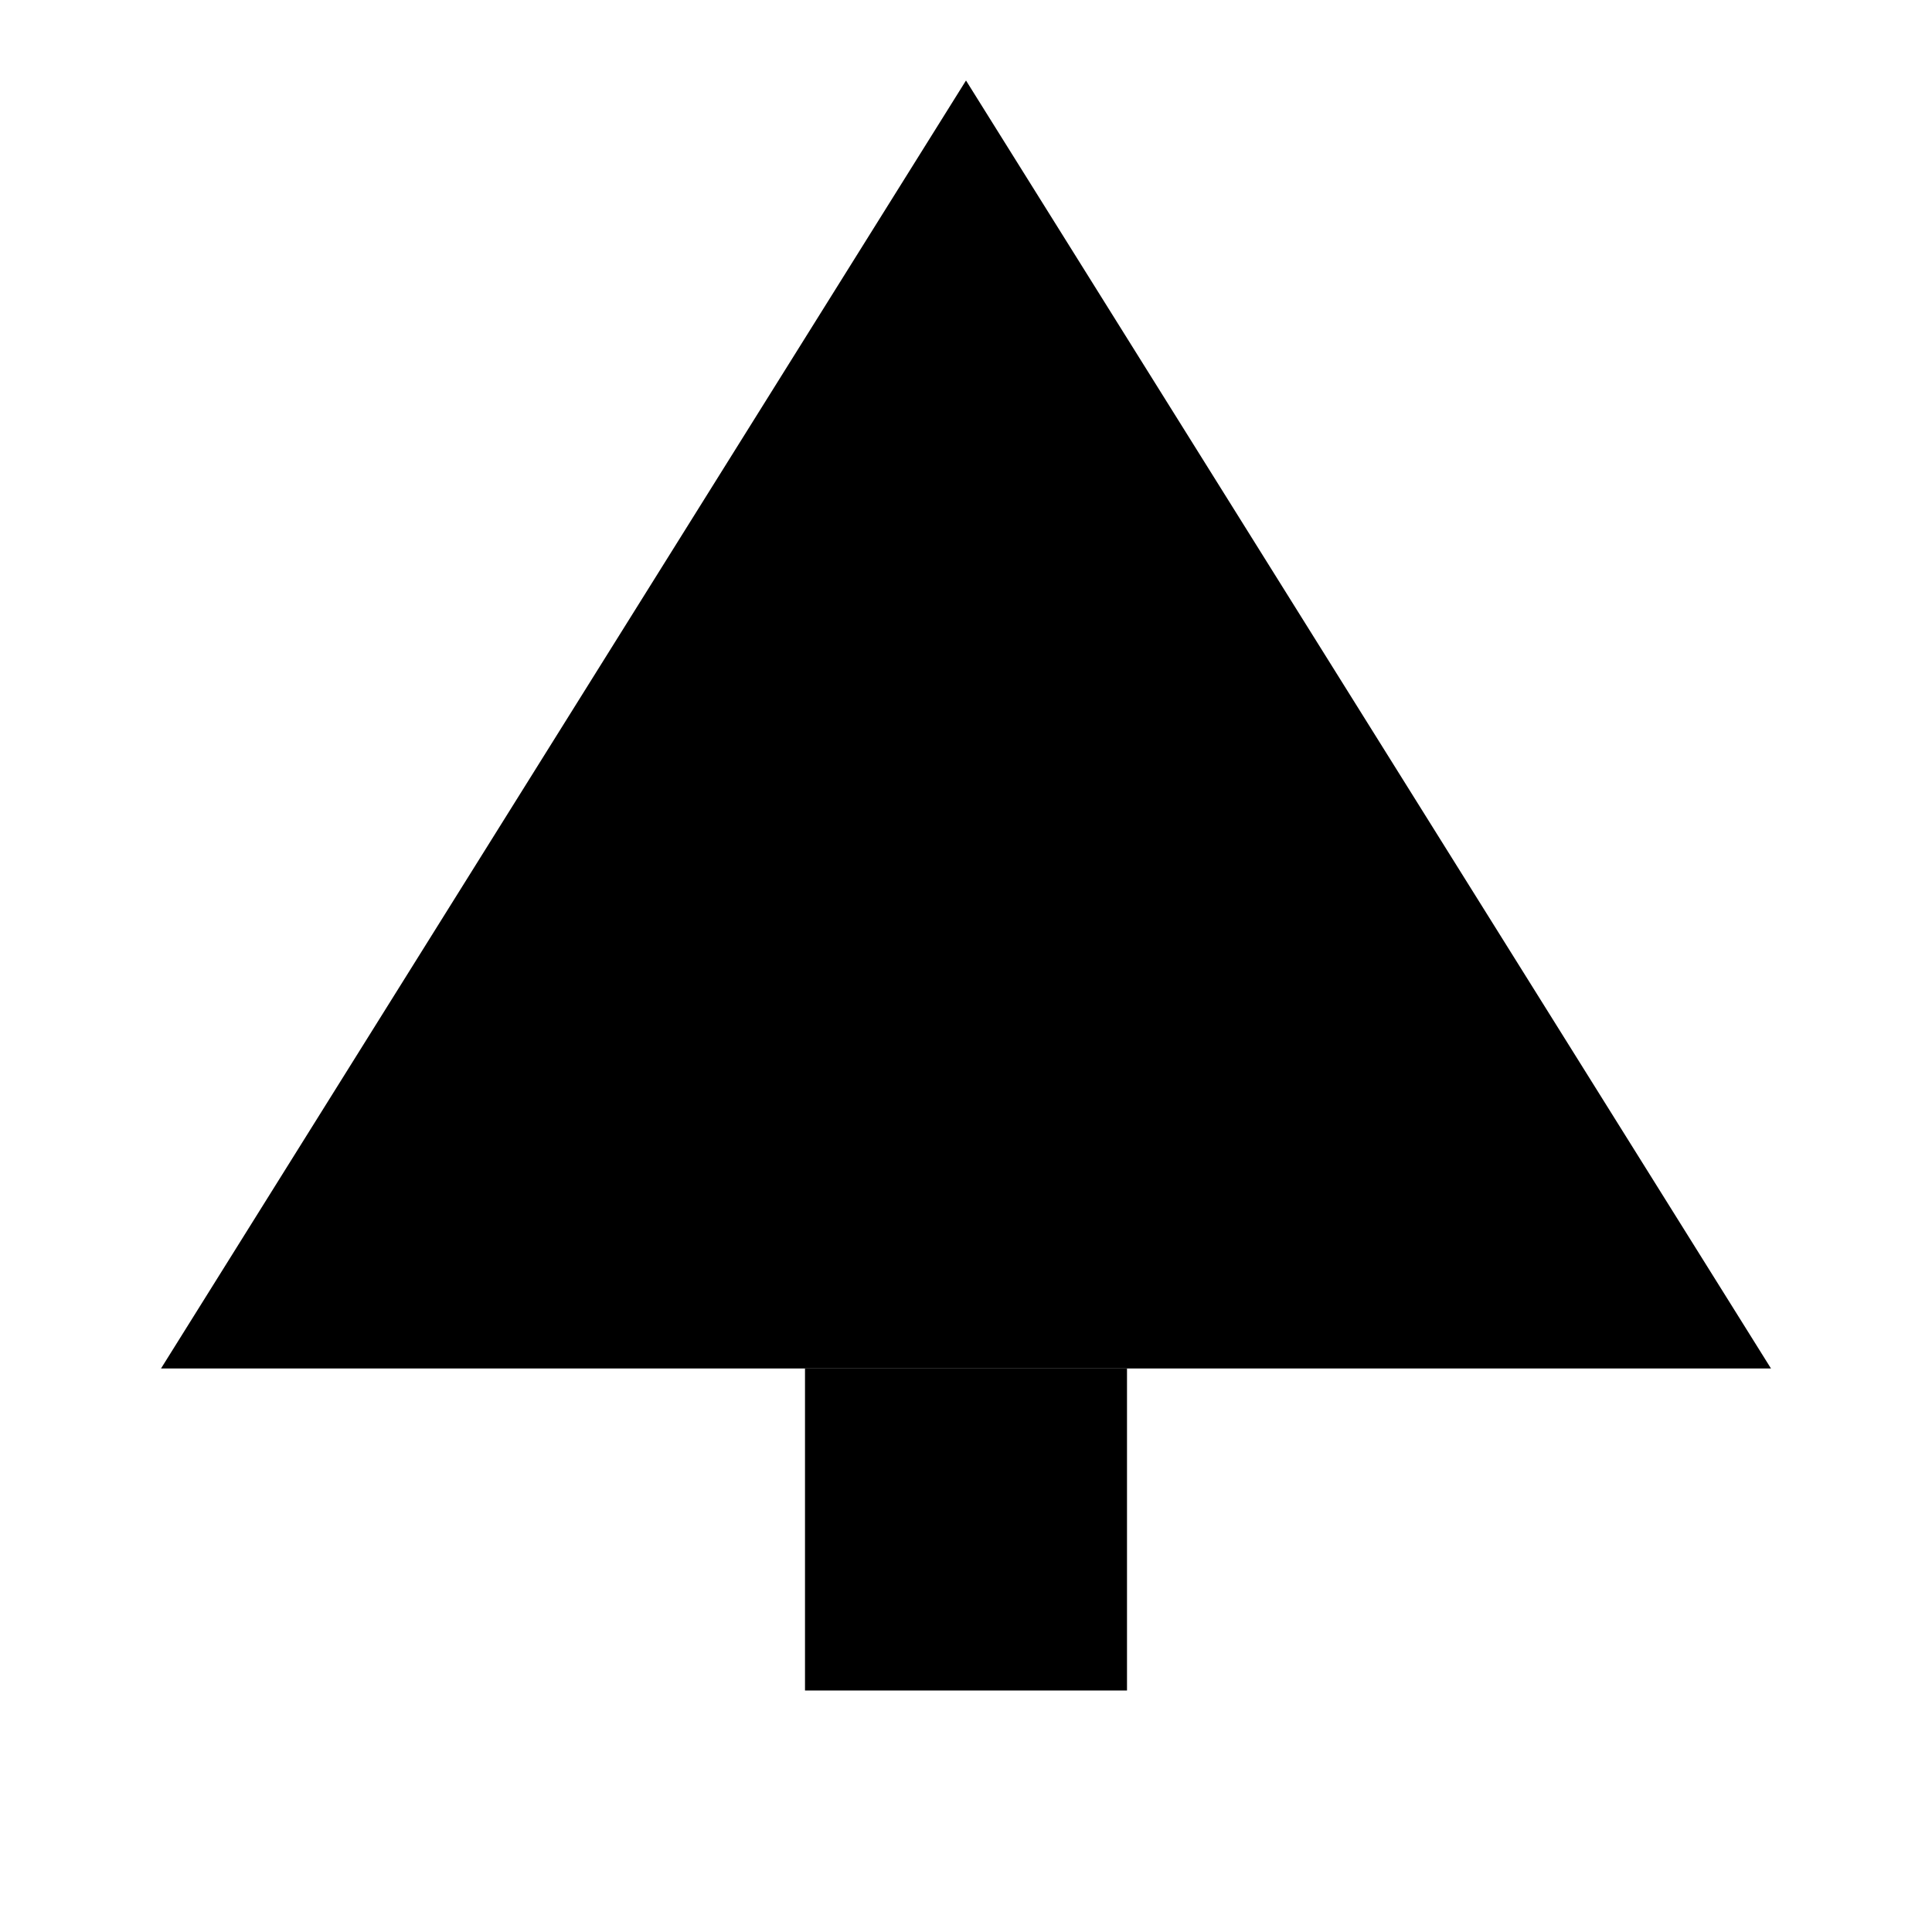
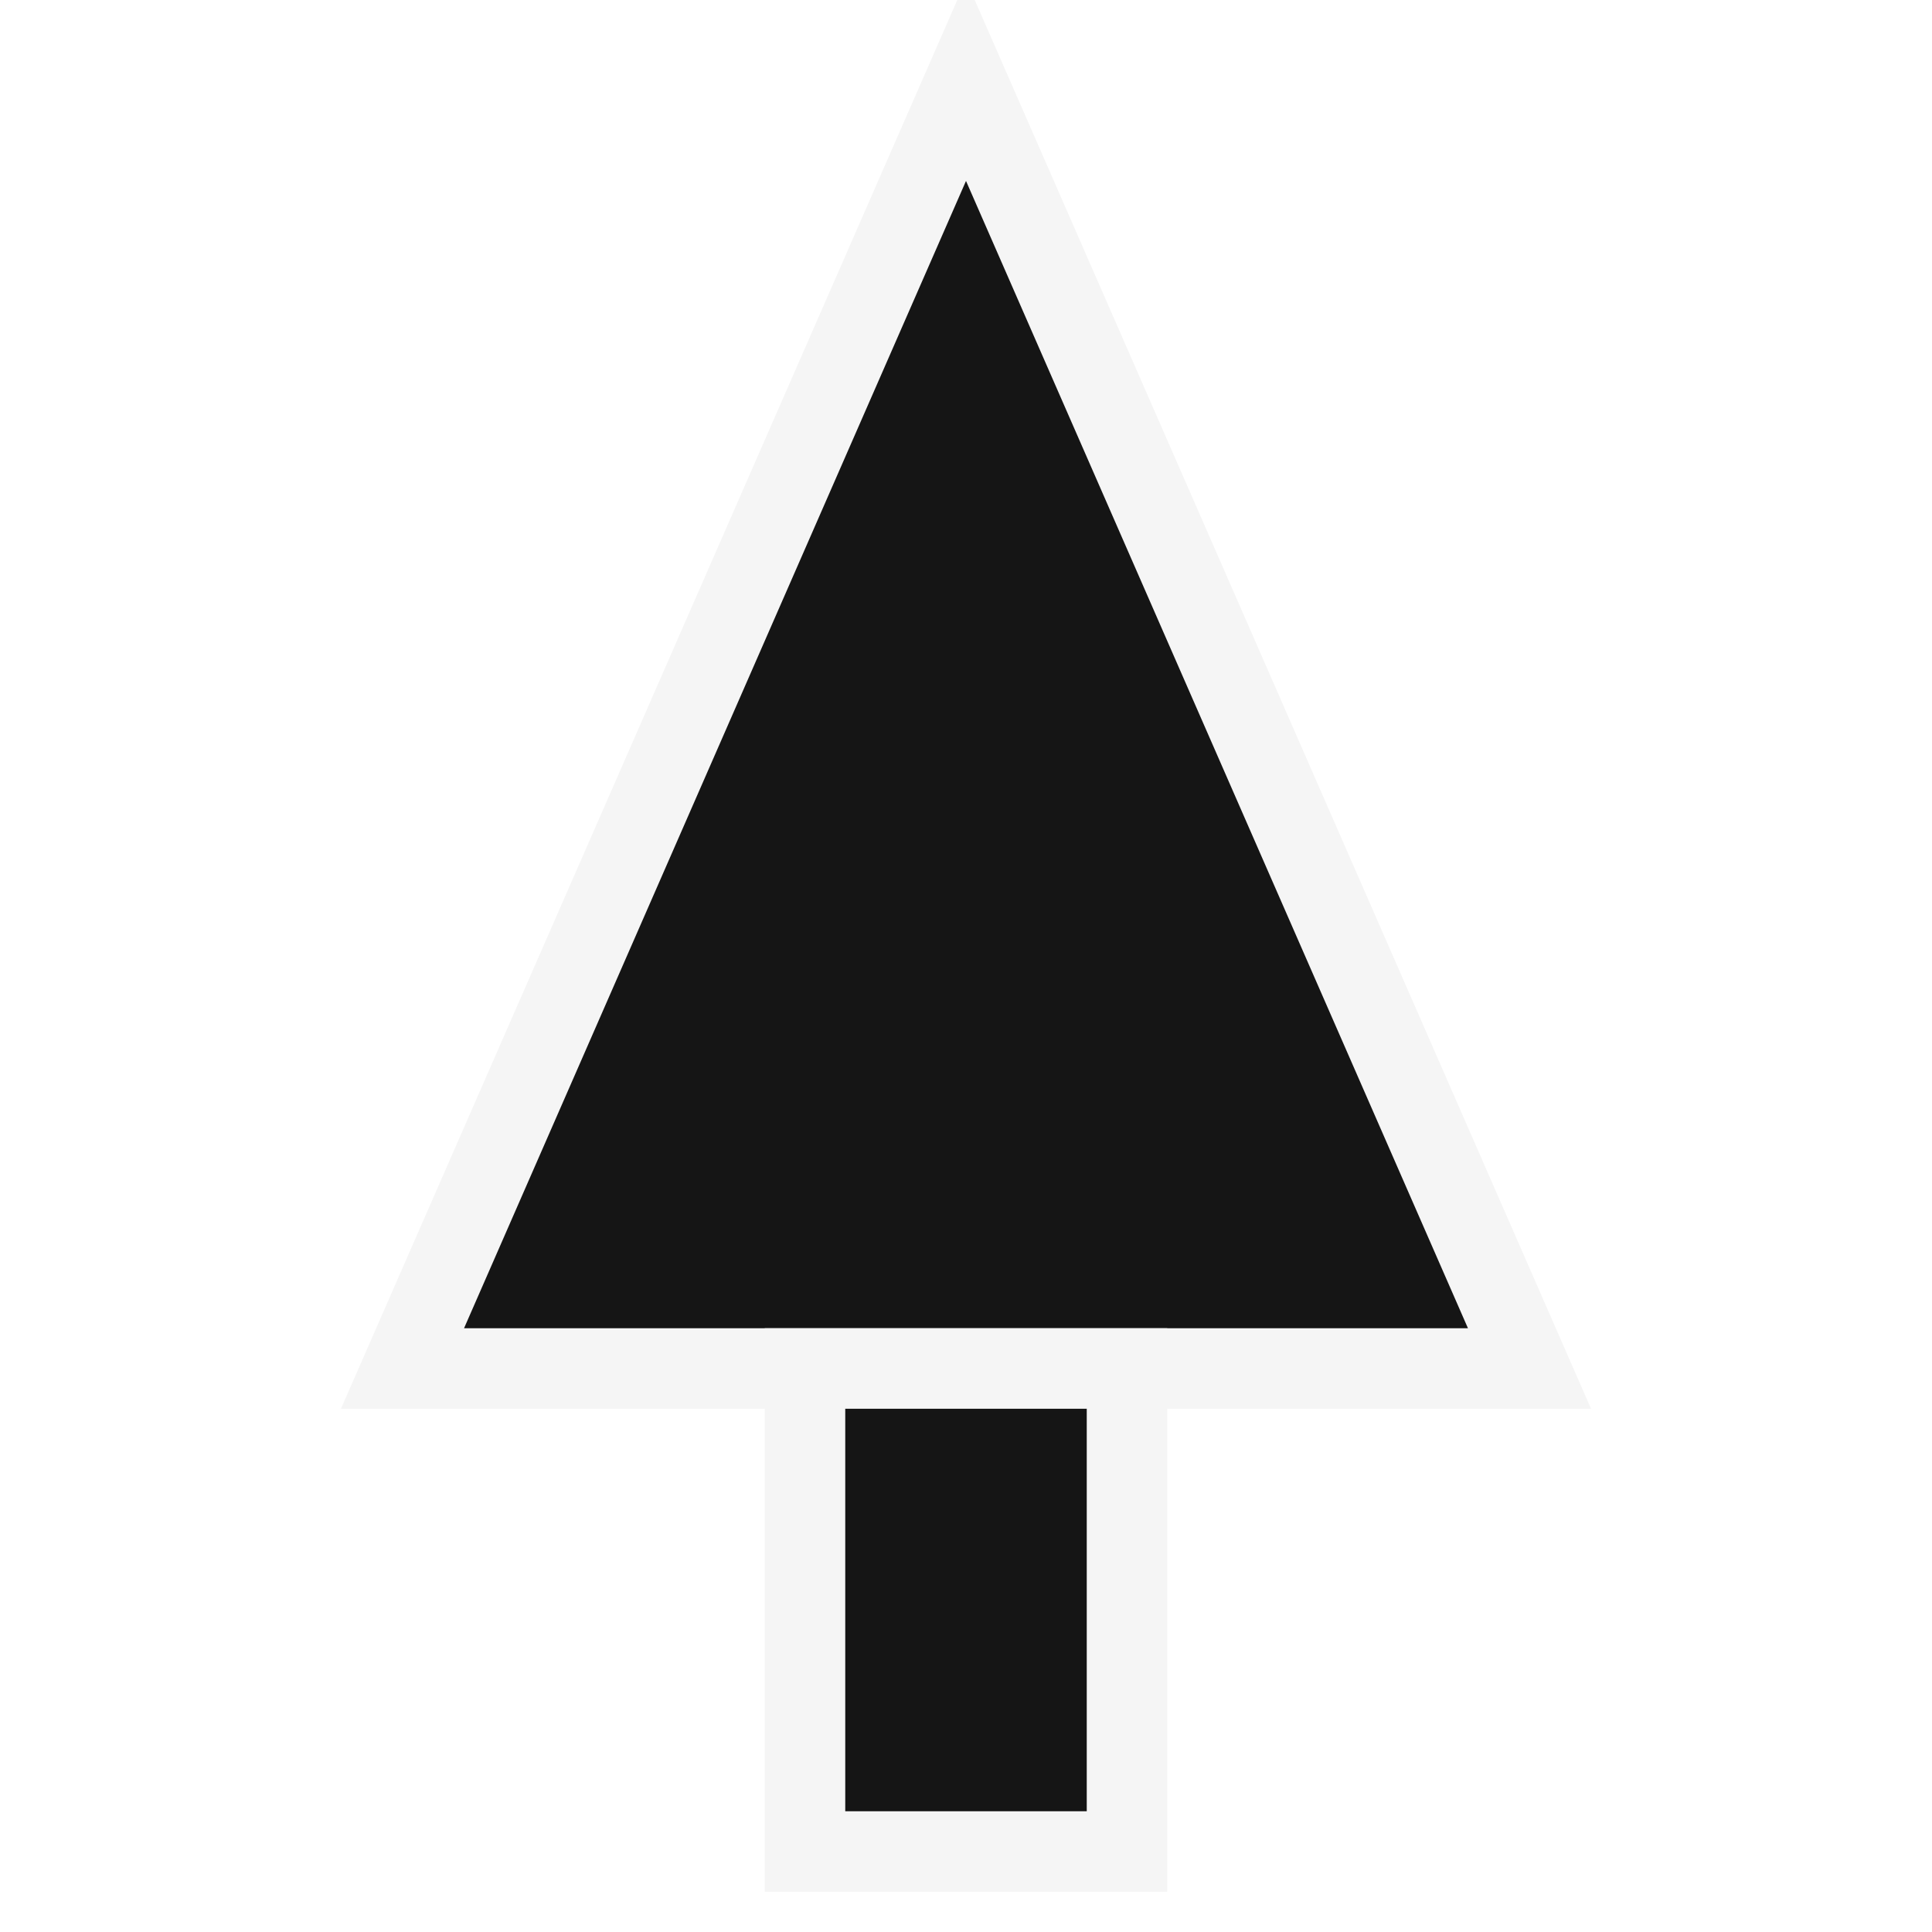
<svg xmlns="http://www.w3.org/2000/svg" width="24" height="24" viewBox="0 0 24 24" fill="none">
-   <path d="M12 1L22 17H2L12 1Z" fill="#000000" />
-   <rect x="10" y="17" width="4" height="4" fill="#000000" />
+   <g stroke="whitesmoke">
+     <path d="M12 1L19 17H5L12 1Z" fill="#151515" />
+     <rect x="10" y="17" width="4" height="6" fill="#151515" />
+   </g>
</svg>
